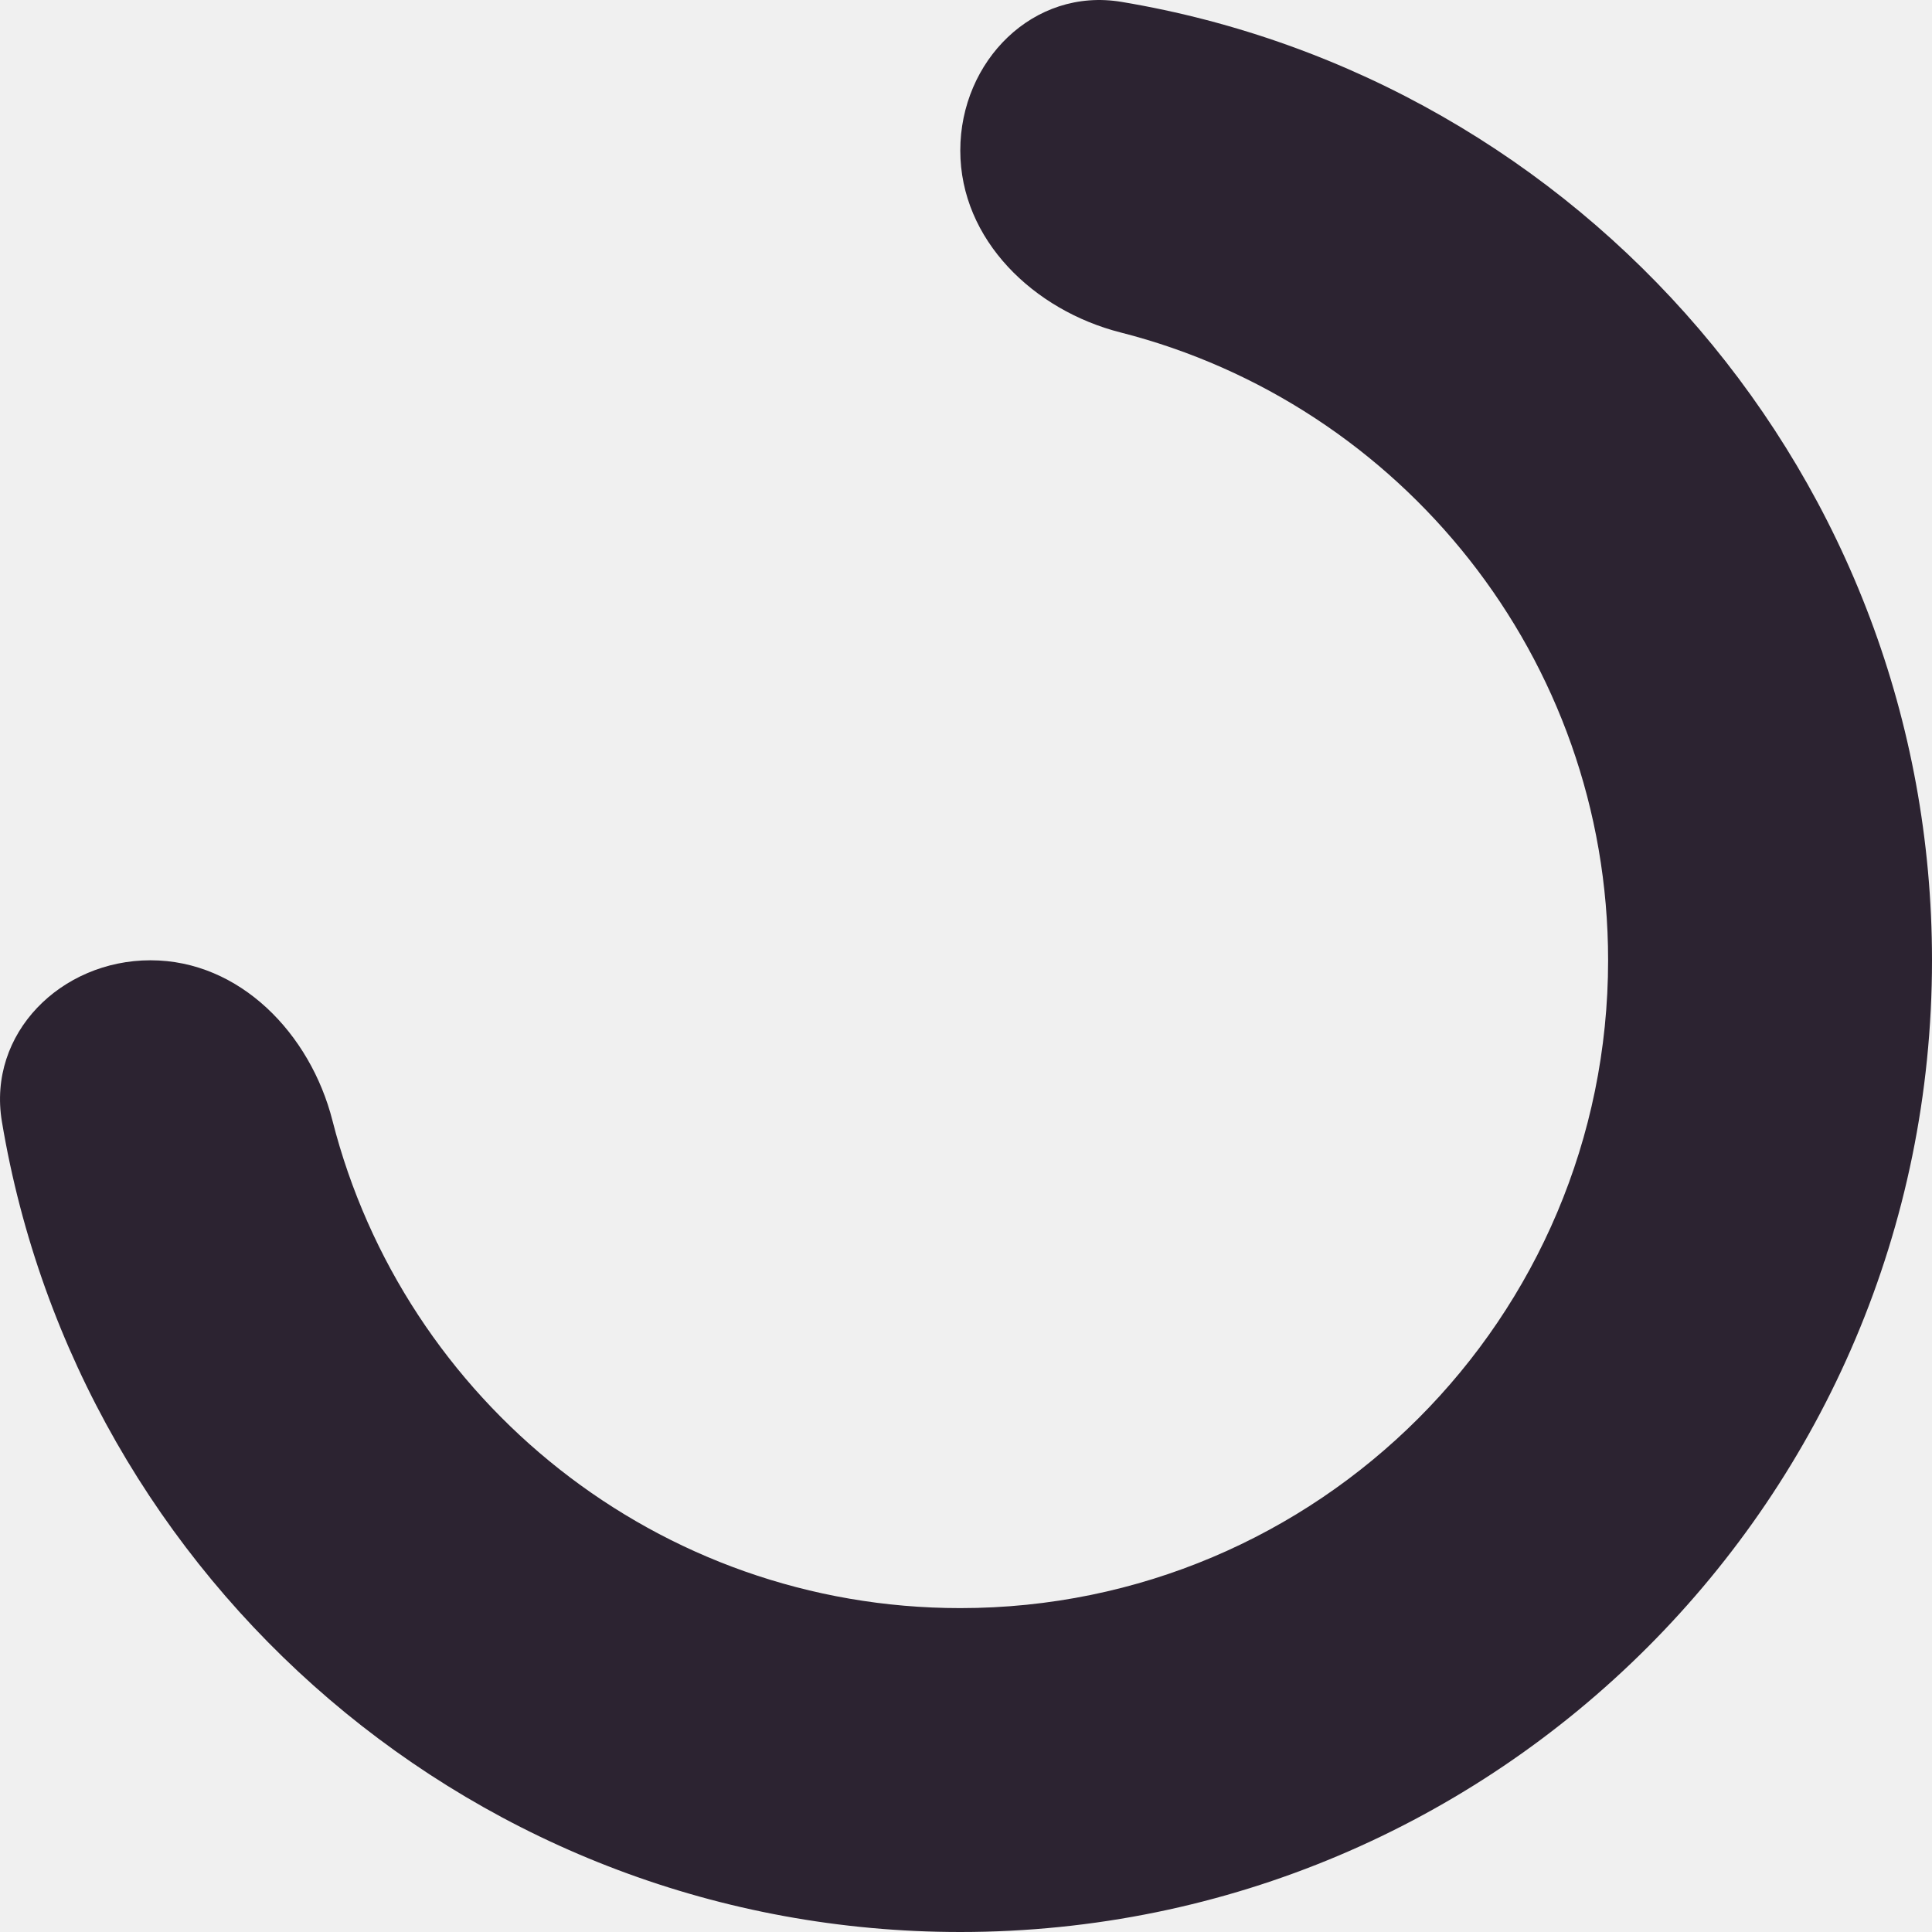
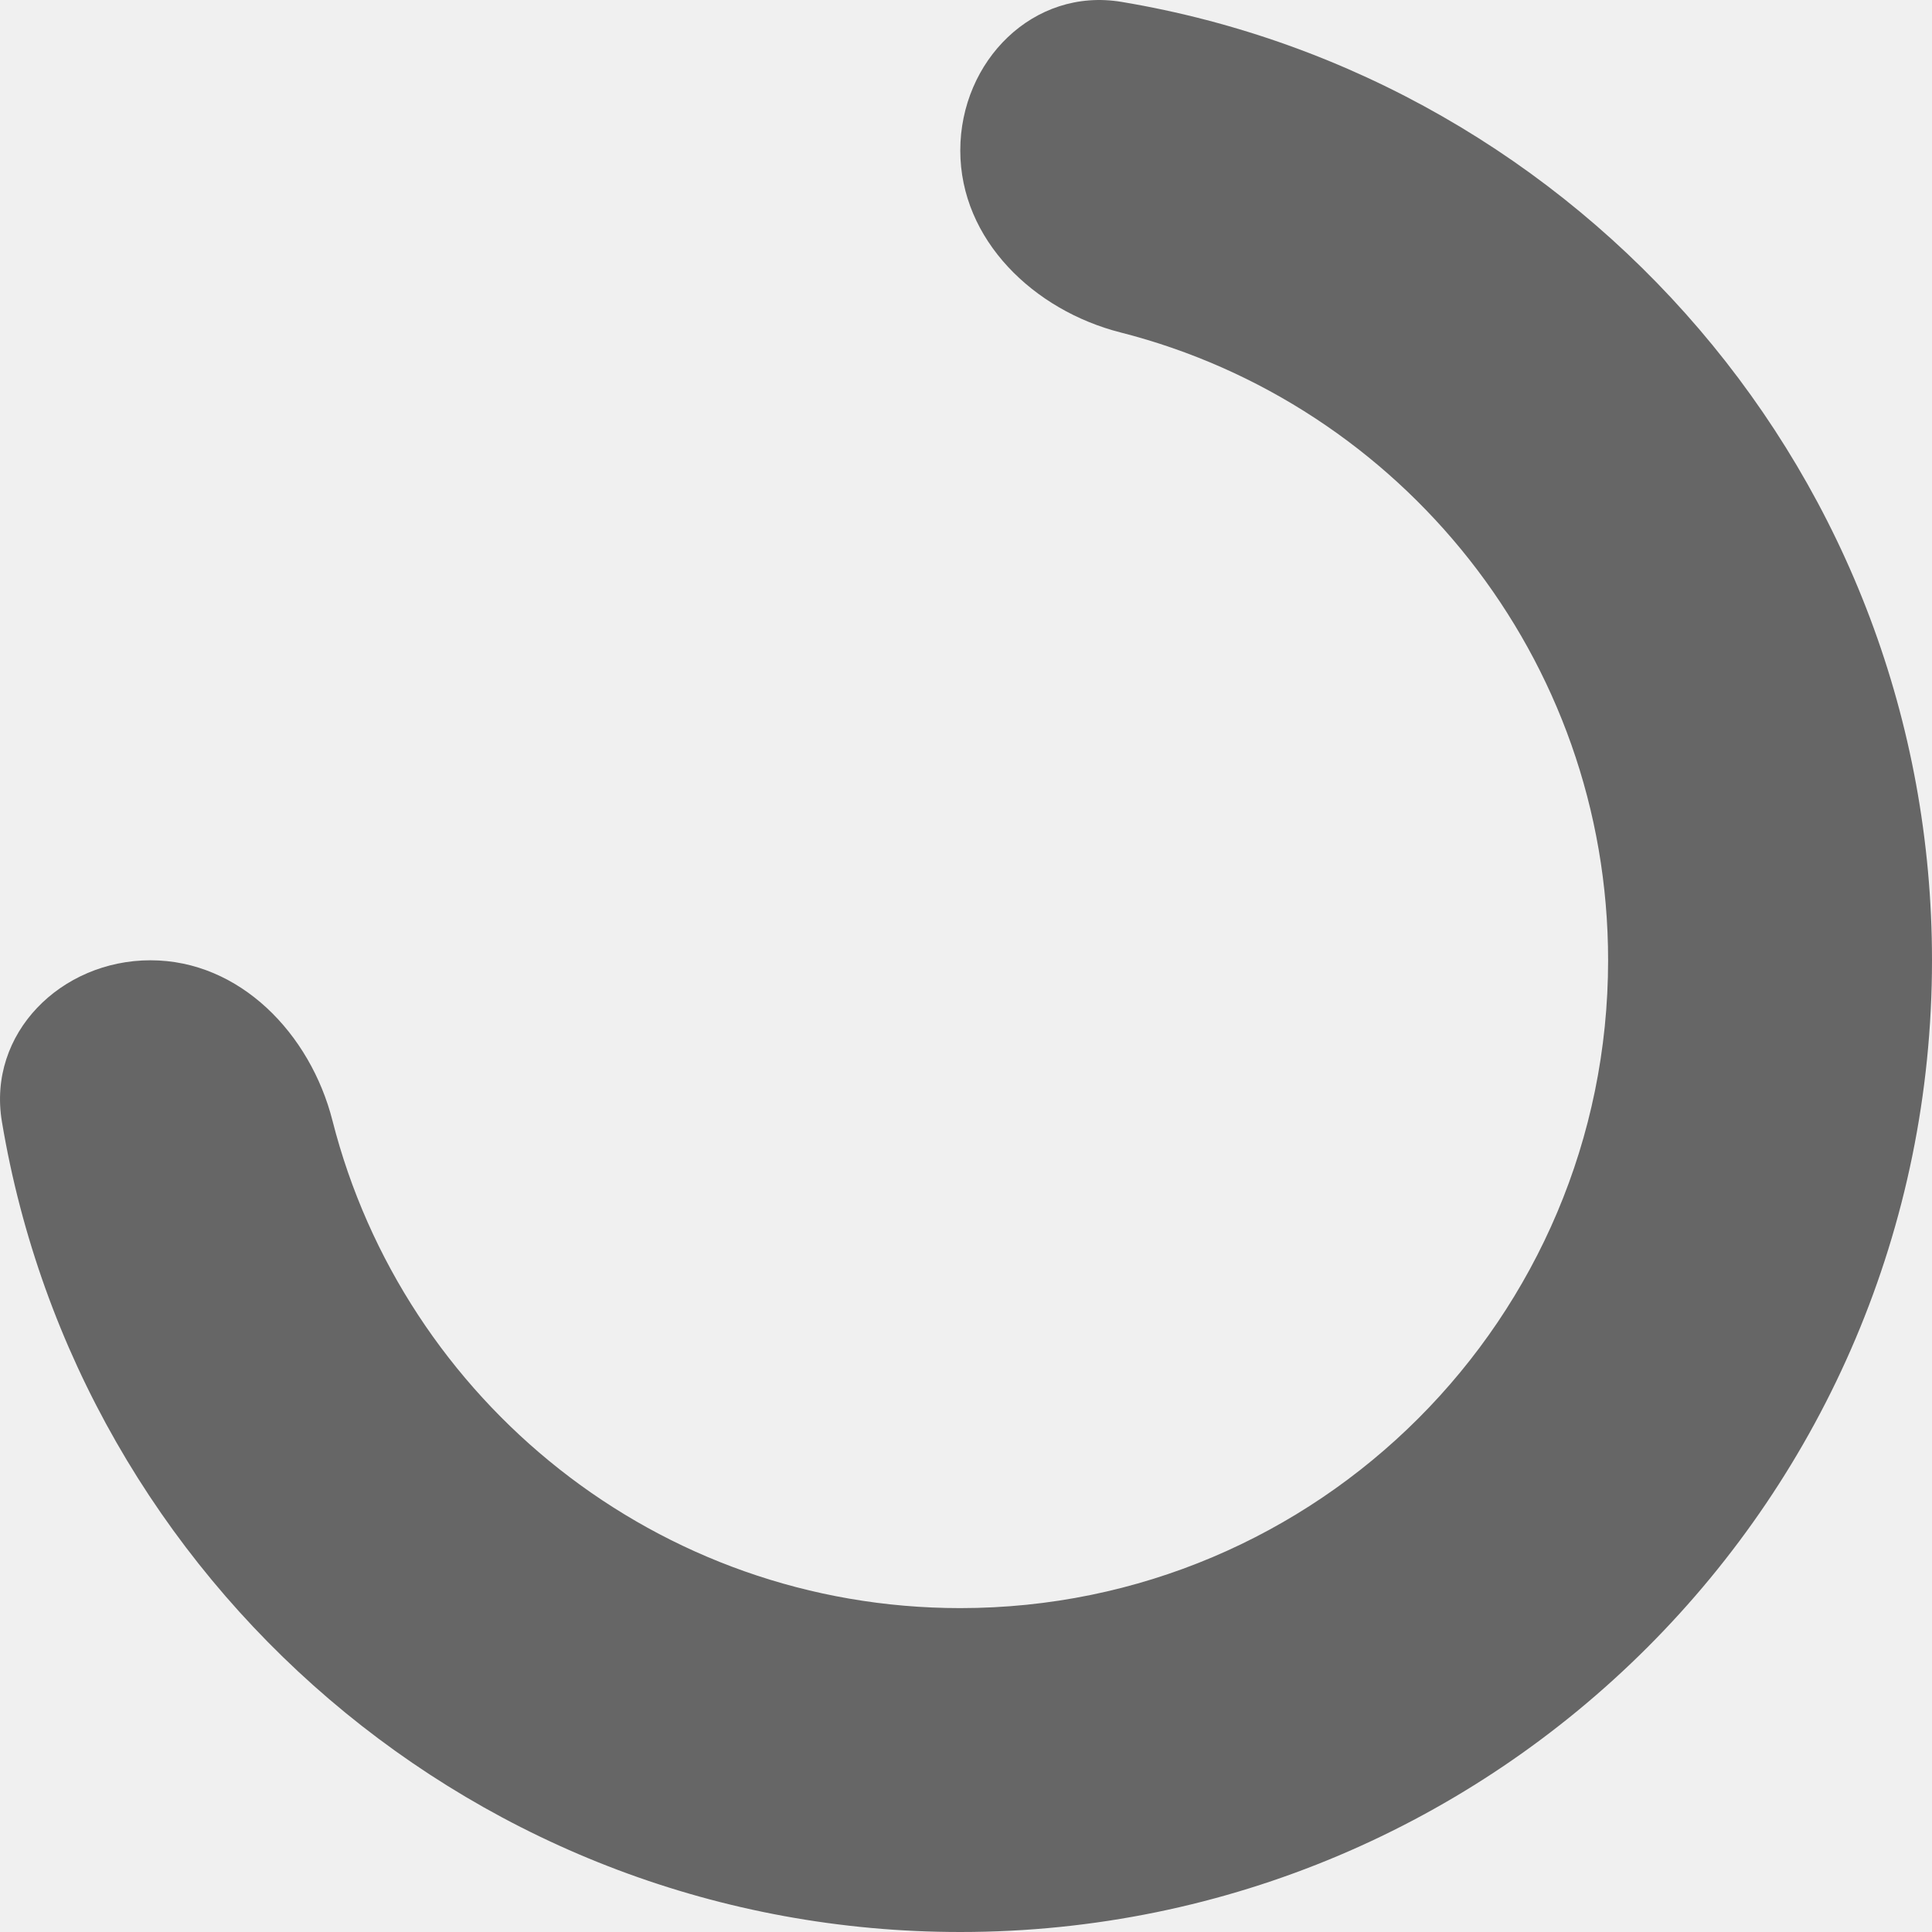
<svg xmlns="http://www.w3.org/2000/svg" width="48" height="48" viewBox="0 0 48 48" fill="none">
  <g clip-path="url(#clip0_15_4)">
-     <path d="M3.739 23.858C1.517 23.858 -0.319 25.673 0.047 27.865C1.955 39.291 11.89 48 23.858 48C37.191 48 48 37.191 48 23.858C48 11.89 39.291 1.955 27.865 0.047C25.673 -0.319 23.858 1.517 23.858 3.739C23.858 5.962 25.687 7.712 27.841 8.26C34.803 10.032 39.953 16.344 39.953 23.858C39.953 32.747 32.747 39.953 23.858 39.953C16.344 39.953 10.032 34.803 8.26 27.841C7.712 25.687 5.962 23.858 3.739 23.858Z" fill="#2C2331" />
+     <path d="M3.739 23.858C1.517 23.858 -0.319 25.673 0.047 27.865C1.955 39.291 11.89 48 23.858 48C37.191 48 48 37.191 48 23.858C48 11.89 39.291 1.955 27.865 0.047C25.673 -0.319 23.858 1.517 23.858 3.739C23.858 5.962 25.687 7.712 27.841 8.26C34.803 10.032 39.953 16.344 39.953 23.858C39.953 32.747 32.747 39.953 23.858 39.953C16.344 39.953 10.032 34.803 8.26 27.841C7.712 25.687 5.962 23.858 3.739 23.858Z" fill="#666666" />
  </g>
  <defs>
    <clipPath id="clip0_15_4">
      <rect width="48" height="48" fill="white" />
    </clipPath>
  </defs>
</svg>
